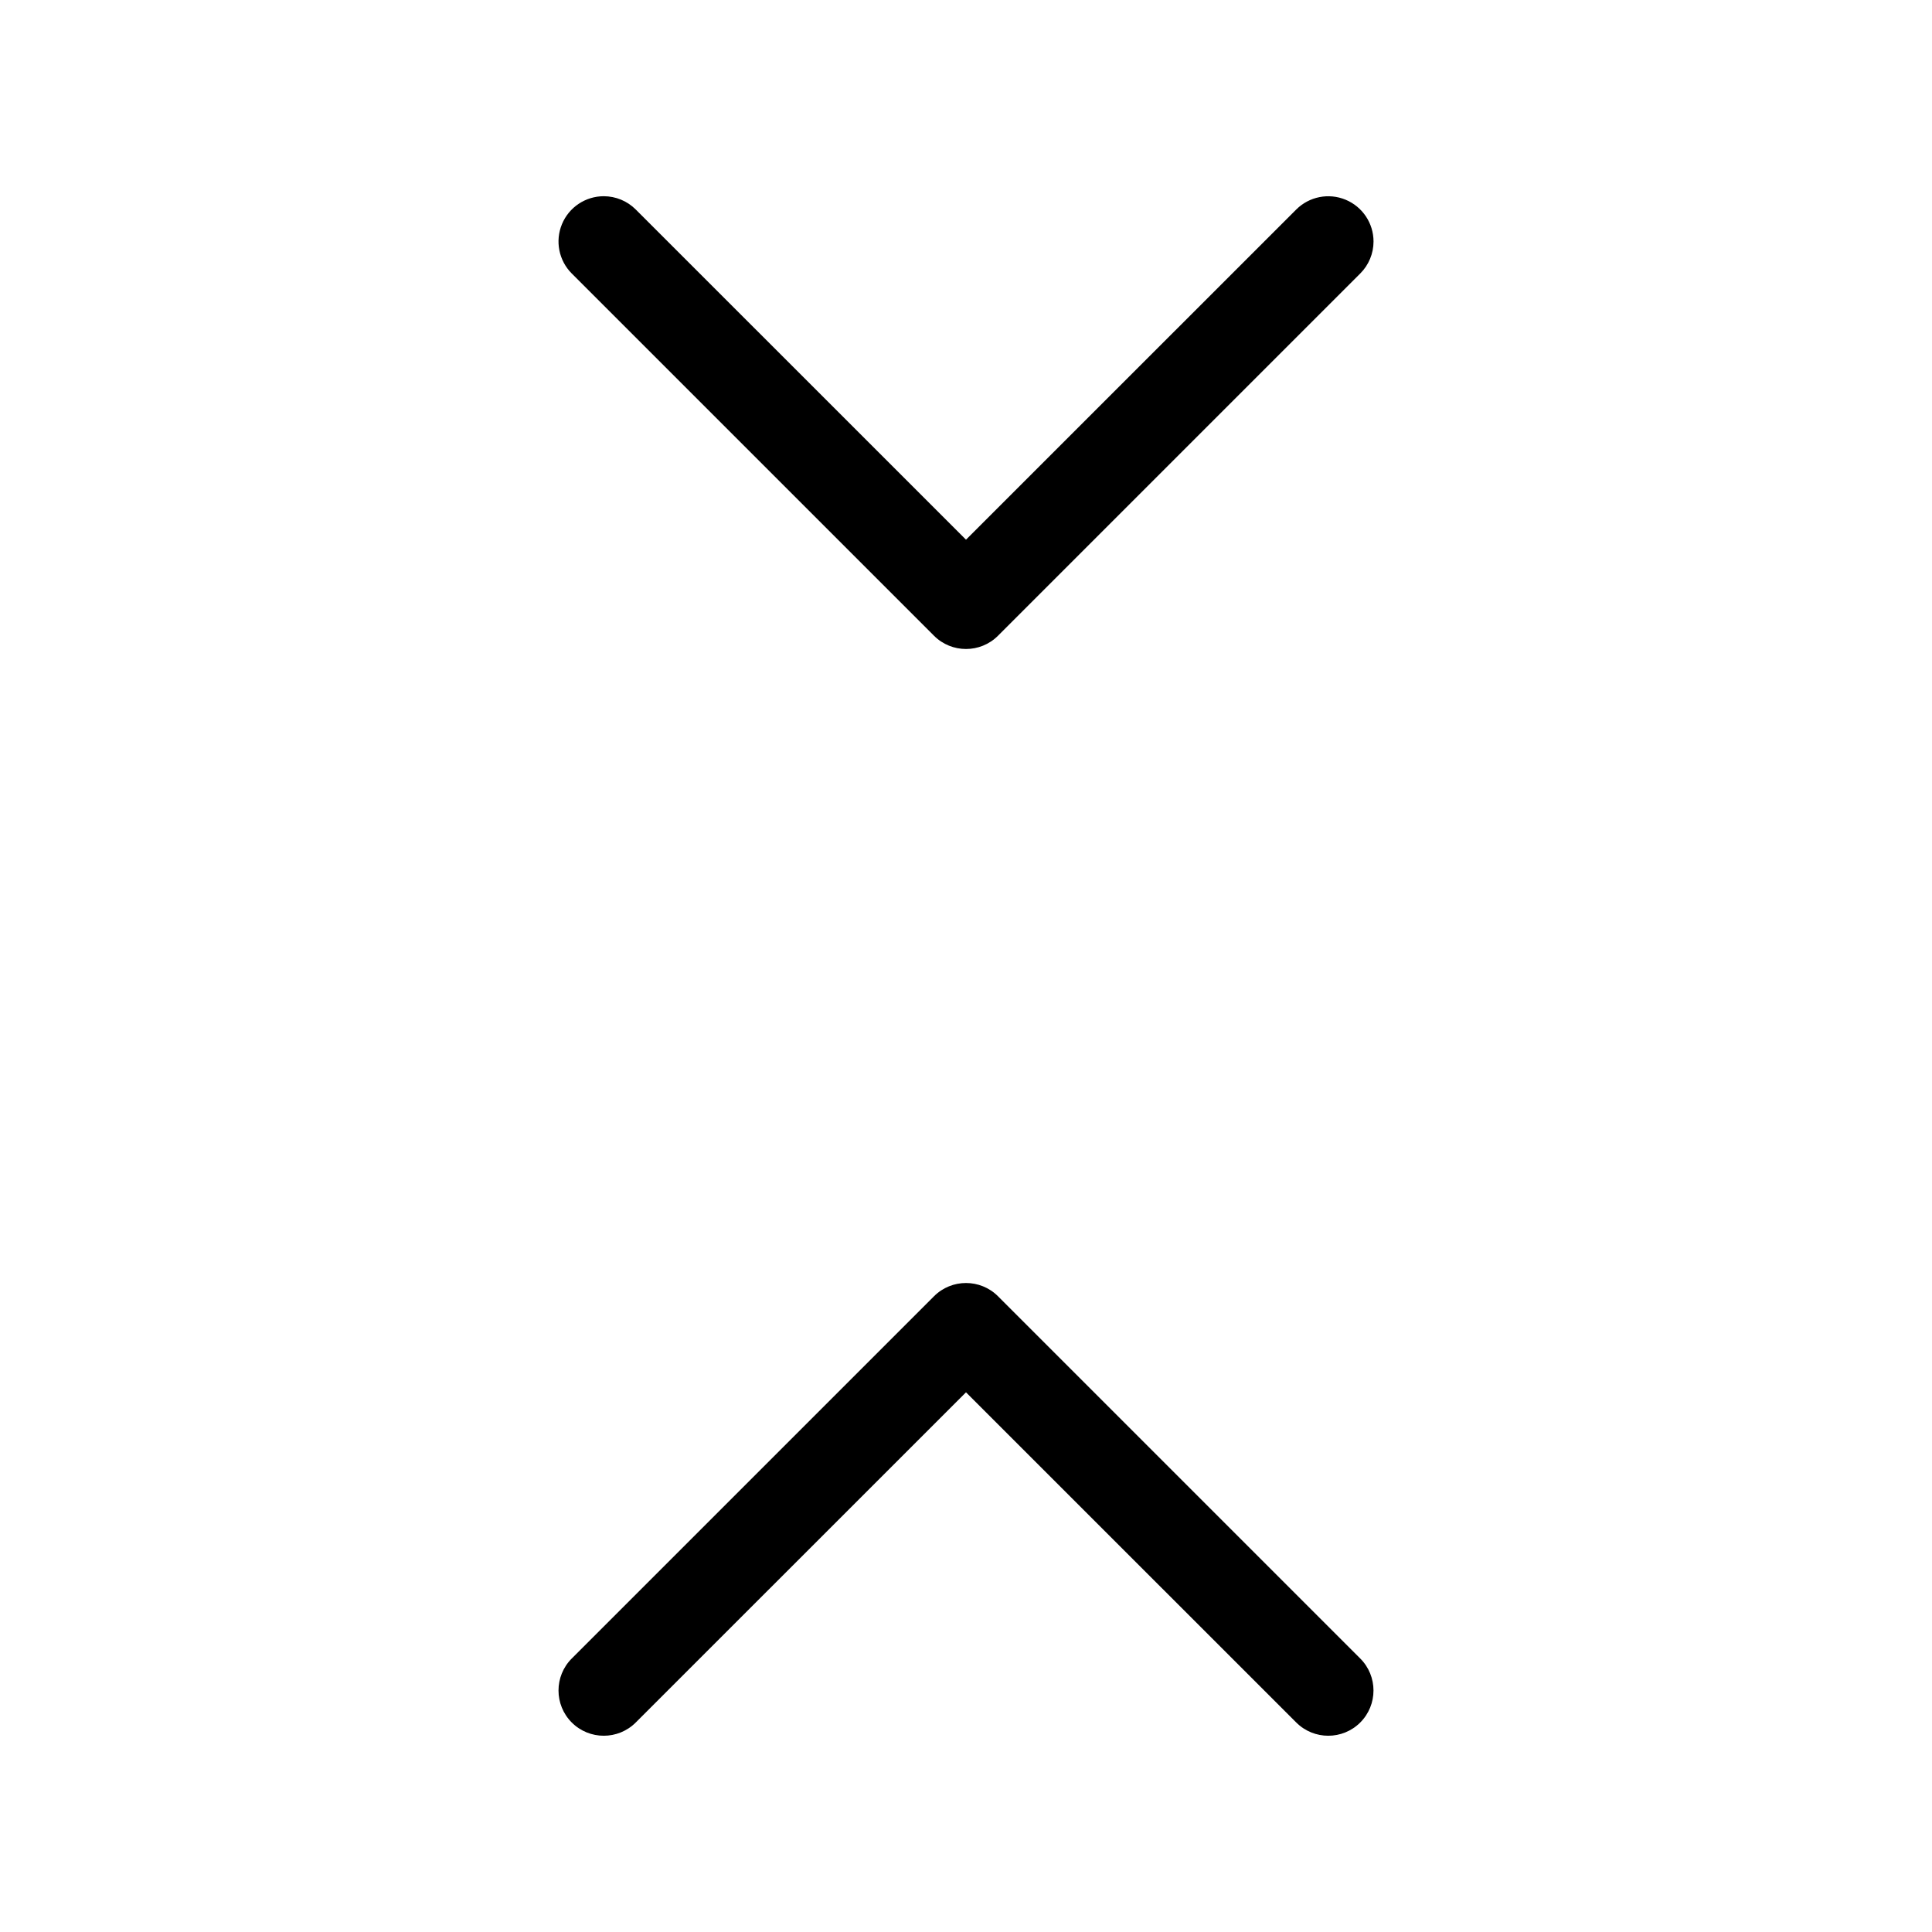
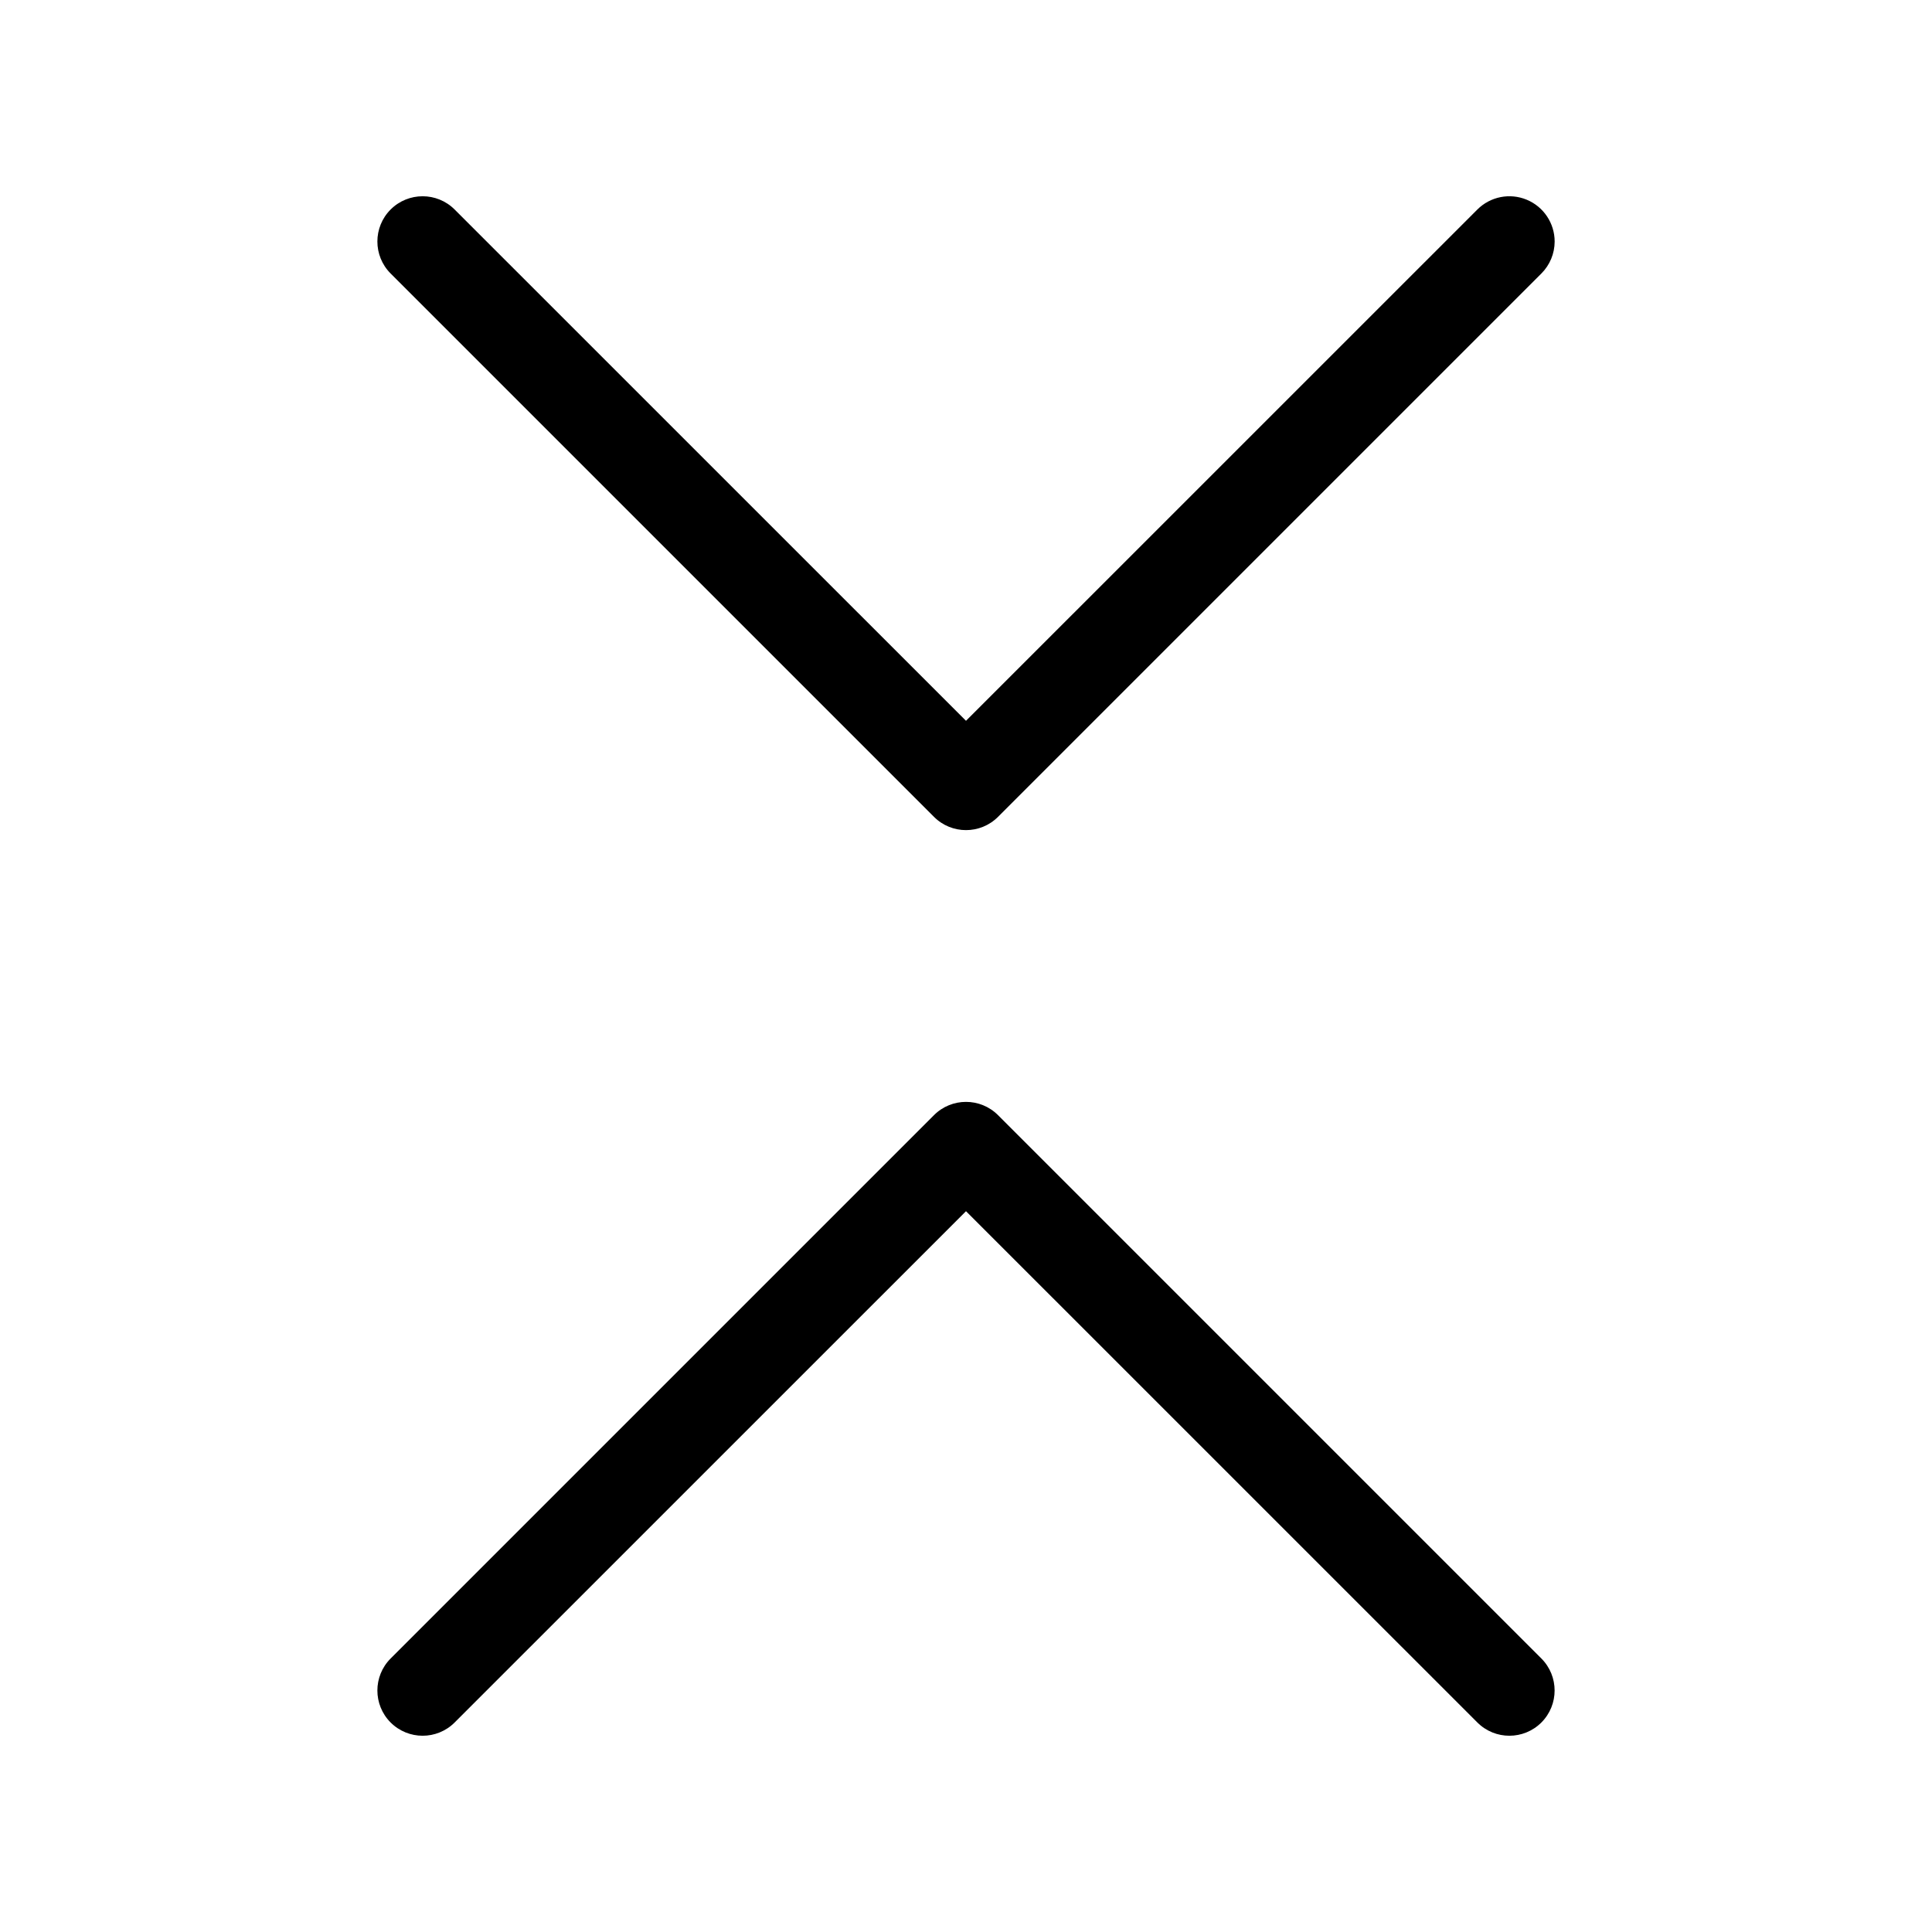
<svg xmlns="http://www.w3.org/2000/svg" viewBox="0 0 256 256" fill="currentColor">
-   <path d="M84.24 27.76l43.76 43.75l43.76-43.75a6 6 0 0 1 10.24 4.24a6 6 0 0 1-1.76 4.24l-48 48a6 6 0 0 1-8.48 0l-48-48a6 6 0 0 1 4.24-10.24a6 6 0 0 1 4.24 1.76Zm39.52 144a6 6 0 0 1 8.48 0l48 48a6 6 0 0 1 0 8.48a6 6 0 0 1-8.48 0l-43.76-43.75l-43.76 43.75a6 6 0 0 1-8.48 0a6 6 0 0 1 0-8.48Z" />
+   <path d="M60.24 27.76l67.76 67.75l67.76-67.75a6 6 0 0 1 10.24 4.24a6 6 0 0 1-1.76 4.24l-72 72a6 6 0 0 1-8.48 0l-72-72a6 6 0 0 1 0-8.48a6 6 0 0 1 8.48 0Zm63.52 120a6 6 0 0 1 8.48 0l72 72a6 6 0 0 1 0 8.48a6 6 0 0 1-8.48 0l-67.76-67.75l-67.76 67.75a6 6 0 0 1-8.48 0a6 6 0 0 1 0-8.48Z" />
</svg>
